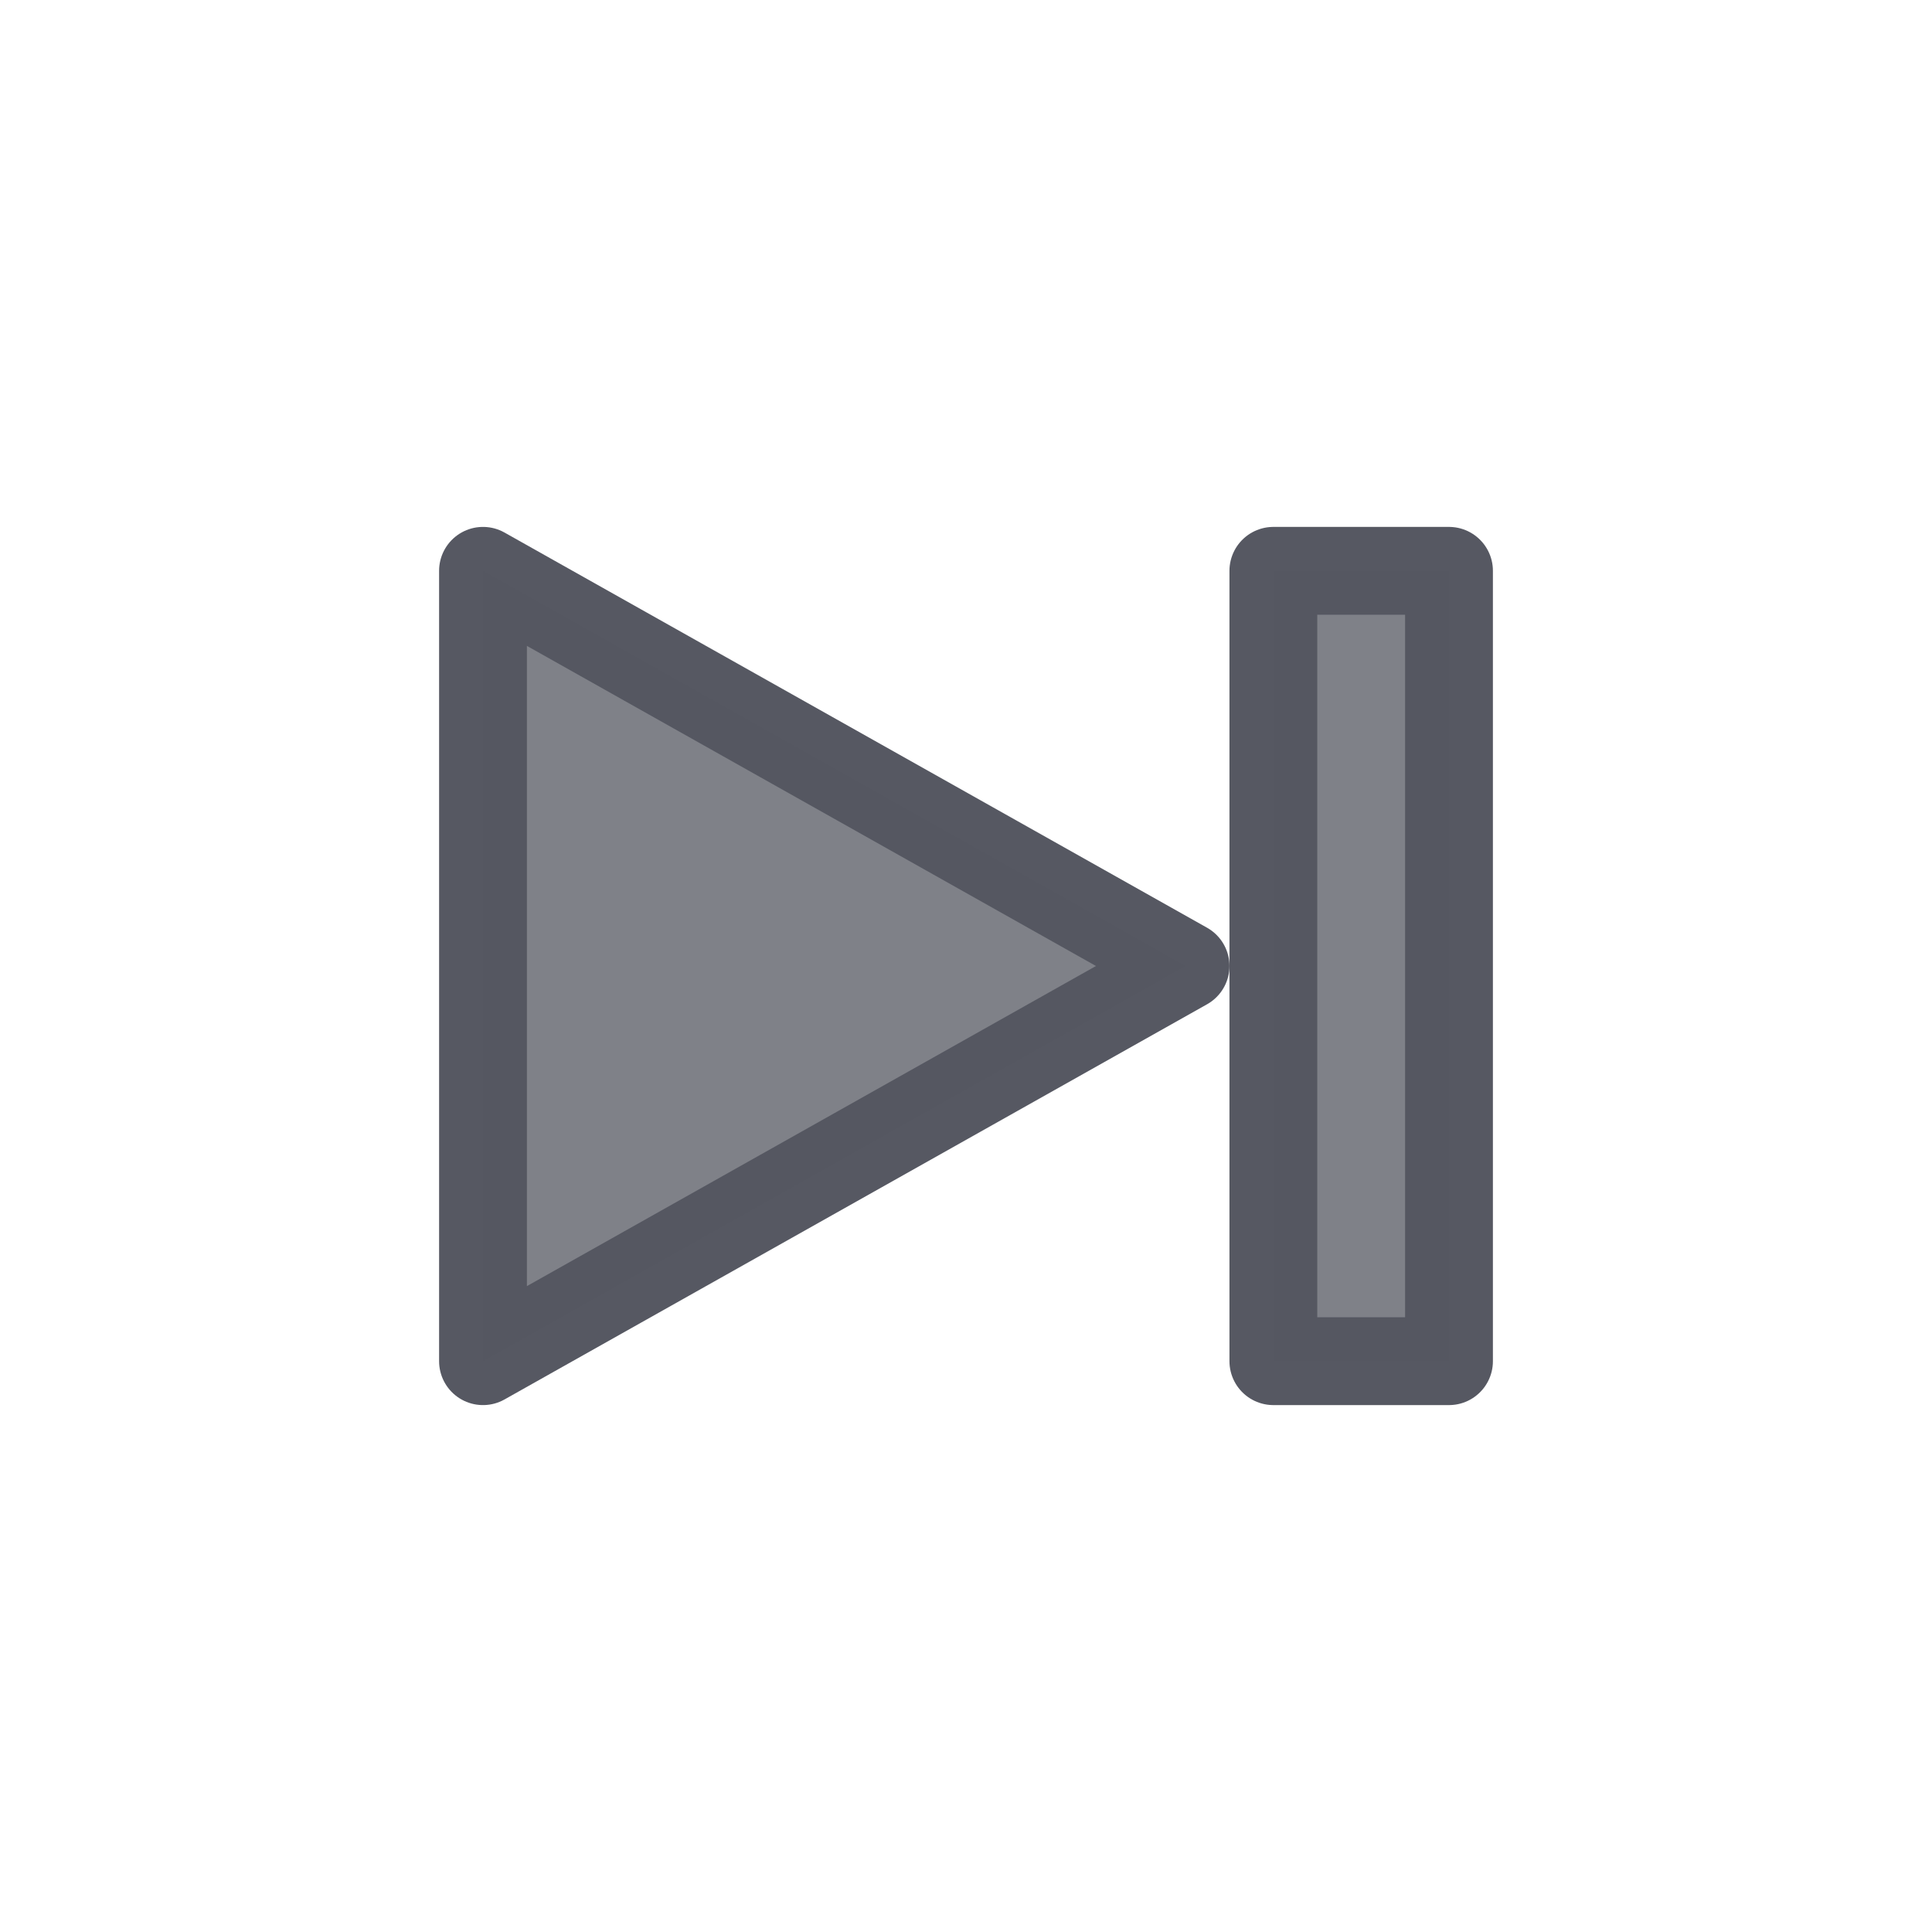
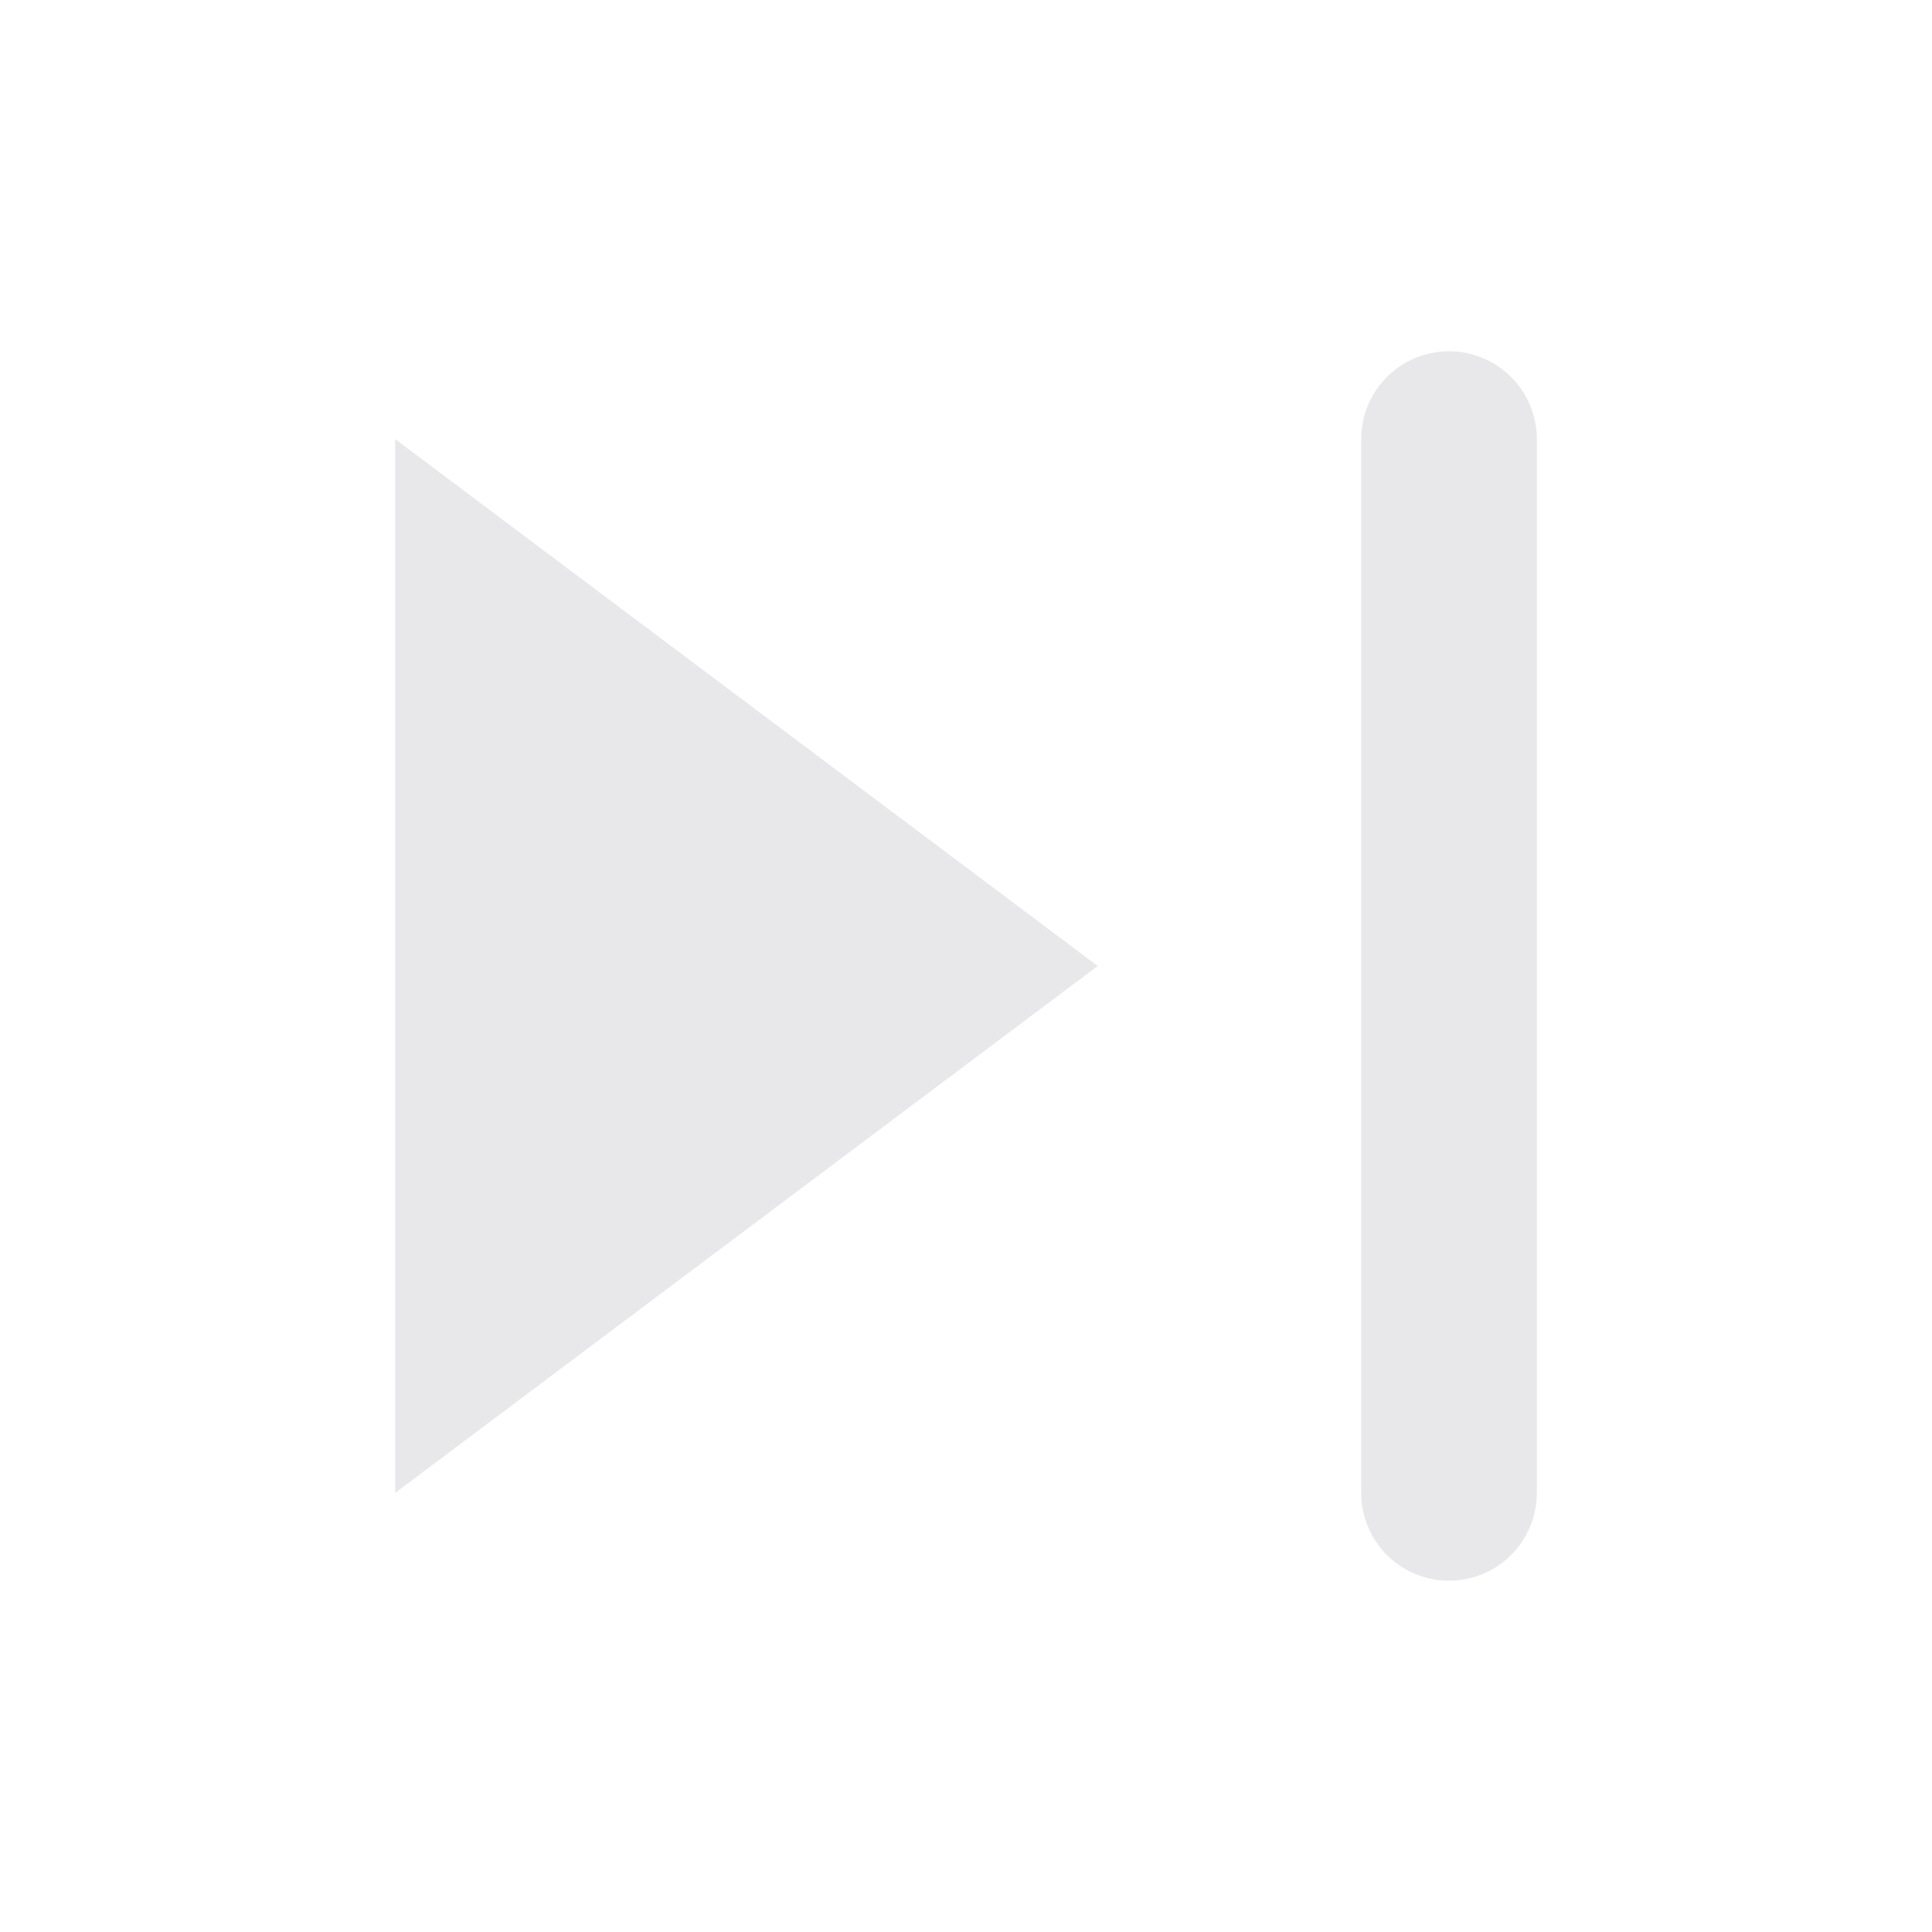
- <svg xmlns="http://www.w3.org/2000/svg" fill="#7e8087" fill-rule="evenodd" stroke="#555761" stroke-linecap="round" stroke-linejoin="round" viewBox="0 0 22 22">
-   <path fill-opacity=".99" fill-rule="nonzero" stroke-opacity=".99" d="M5.5 15.5v-9l8 4.5-8 4.5z" />
-   <path fill-opacity=".99" stroke-miterlimit="1.5" stroke-opacity=".99" d="M14.5 6.5h2v9h-2z" />
+ <svg xmlns="http://www.w3.org/2000/svg" width="100%" height="100%" viewBox="0 0 22 22" fill="none" stroke="#E8E8EA" stroke-width="1.6" stroke-linecap="round" stroke-linejoin="round">
+   <path d="M4.5 5 L12.5 11 L4.5 17 Z" fill="#E8E8EA" stroke="none" />
+   <line x1="16.5" y1="5" x2="16.5" y2="17" stroke-width="2" />
</svg>
